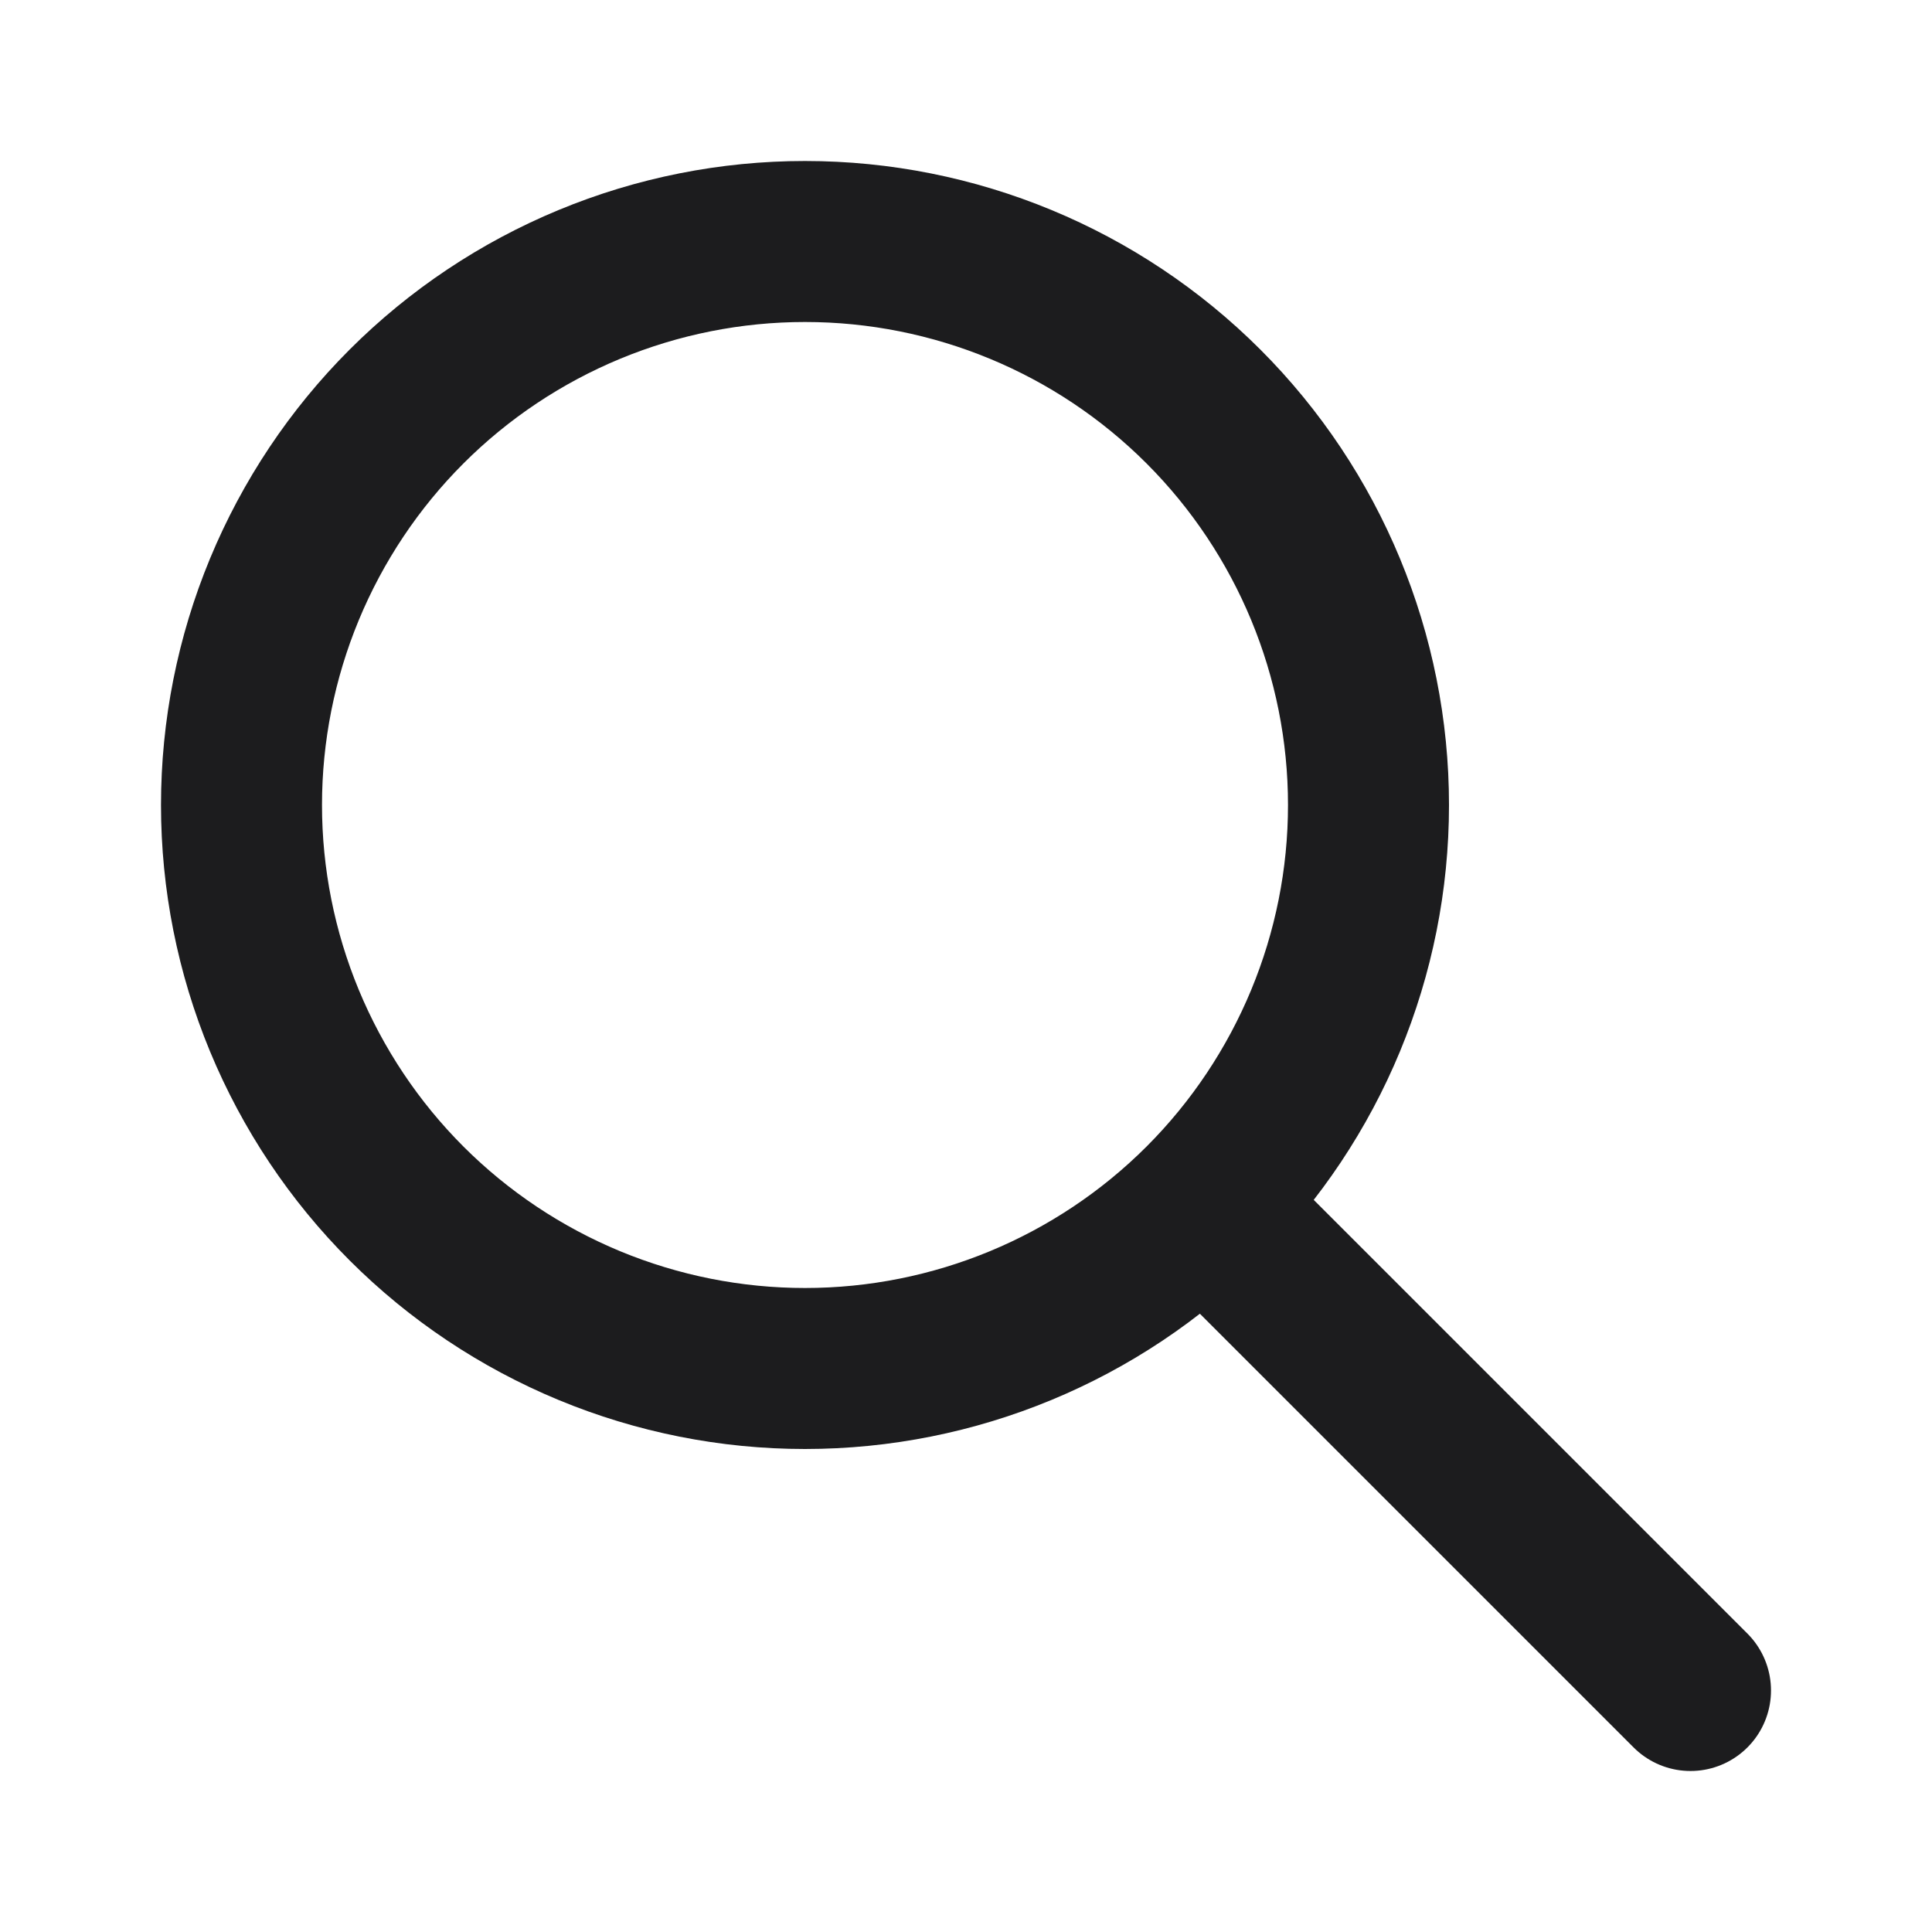
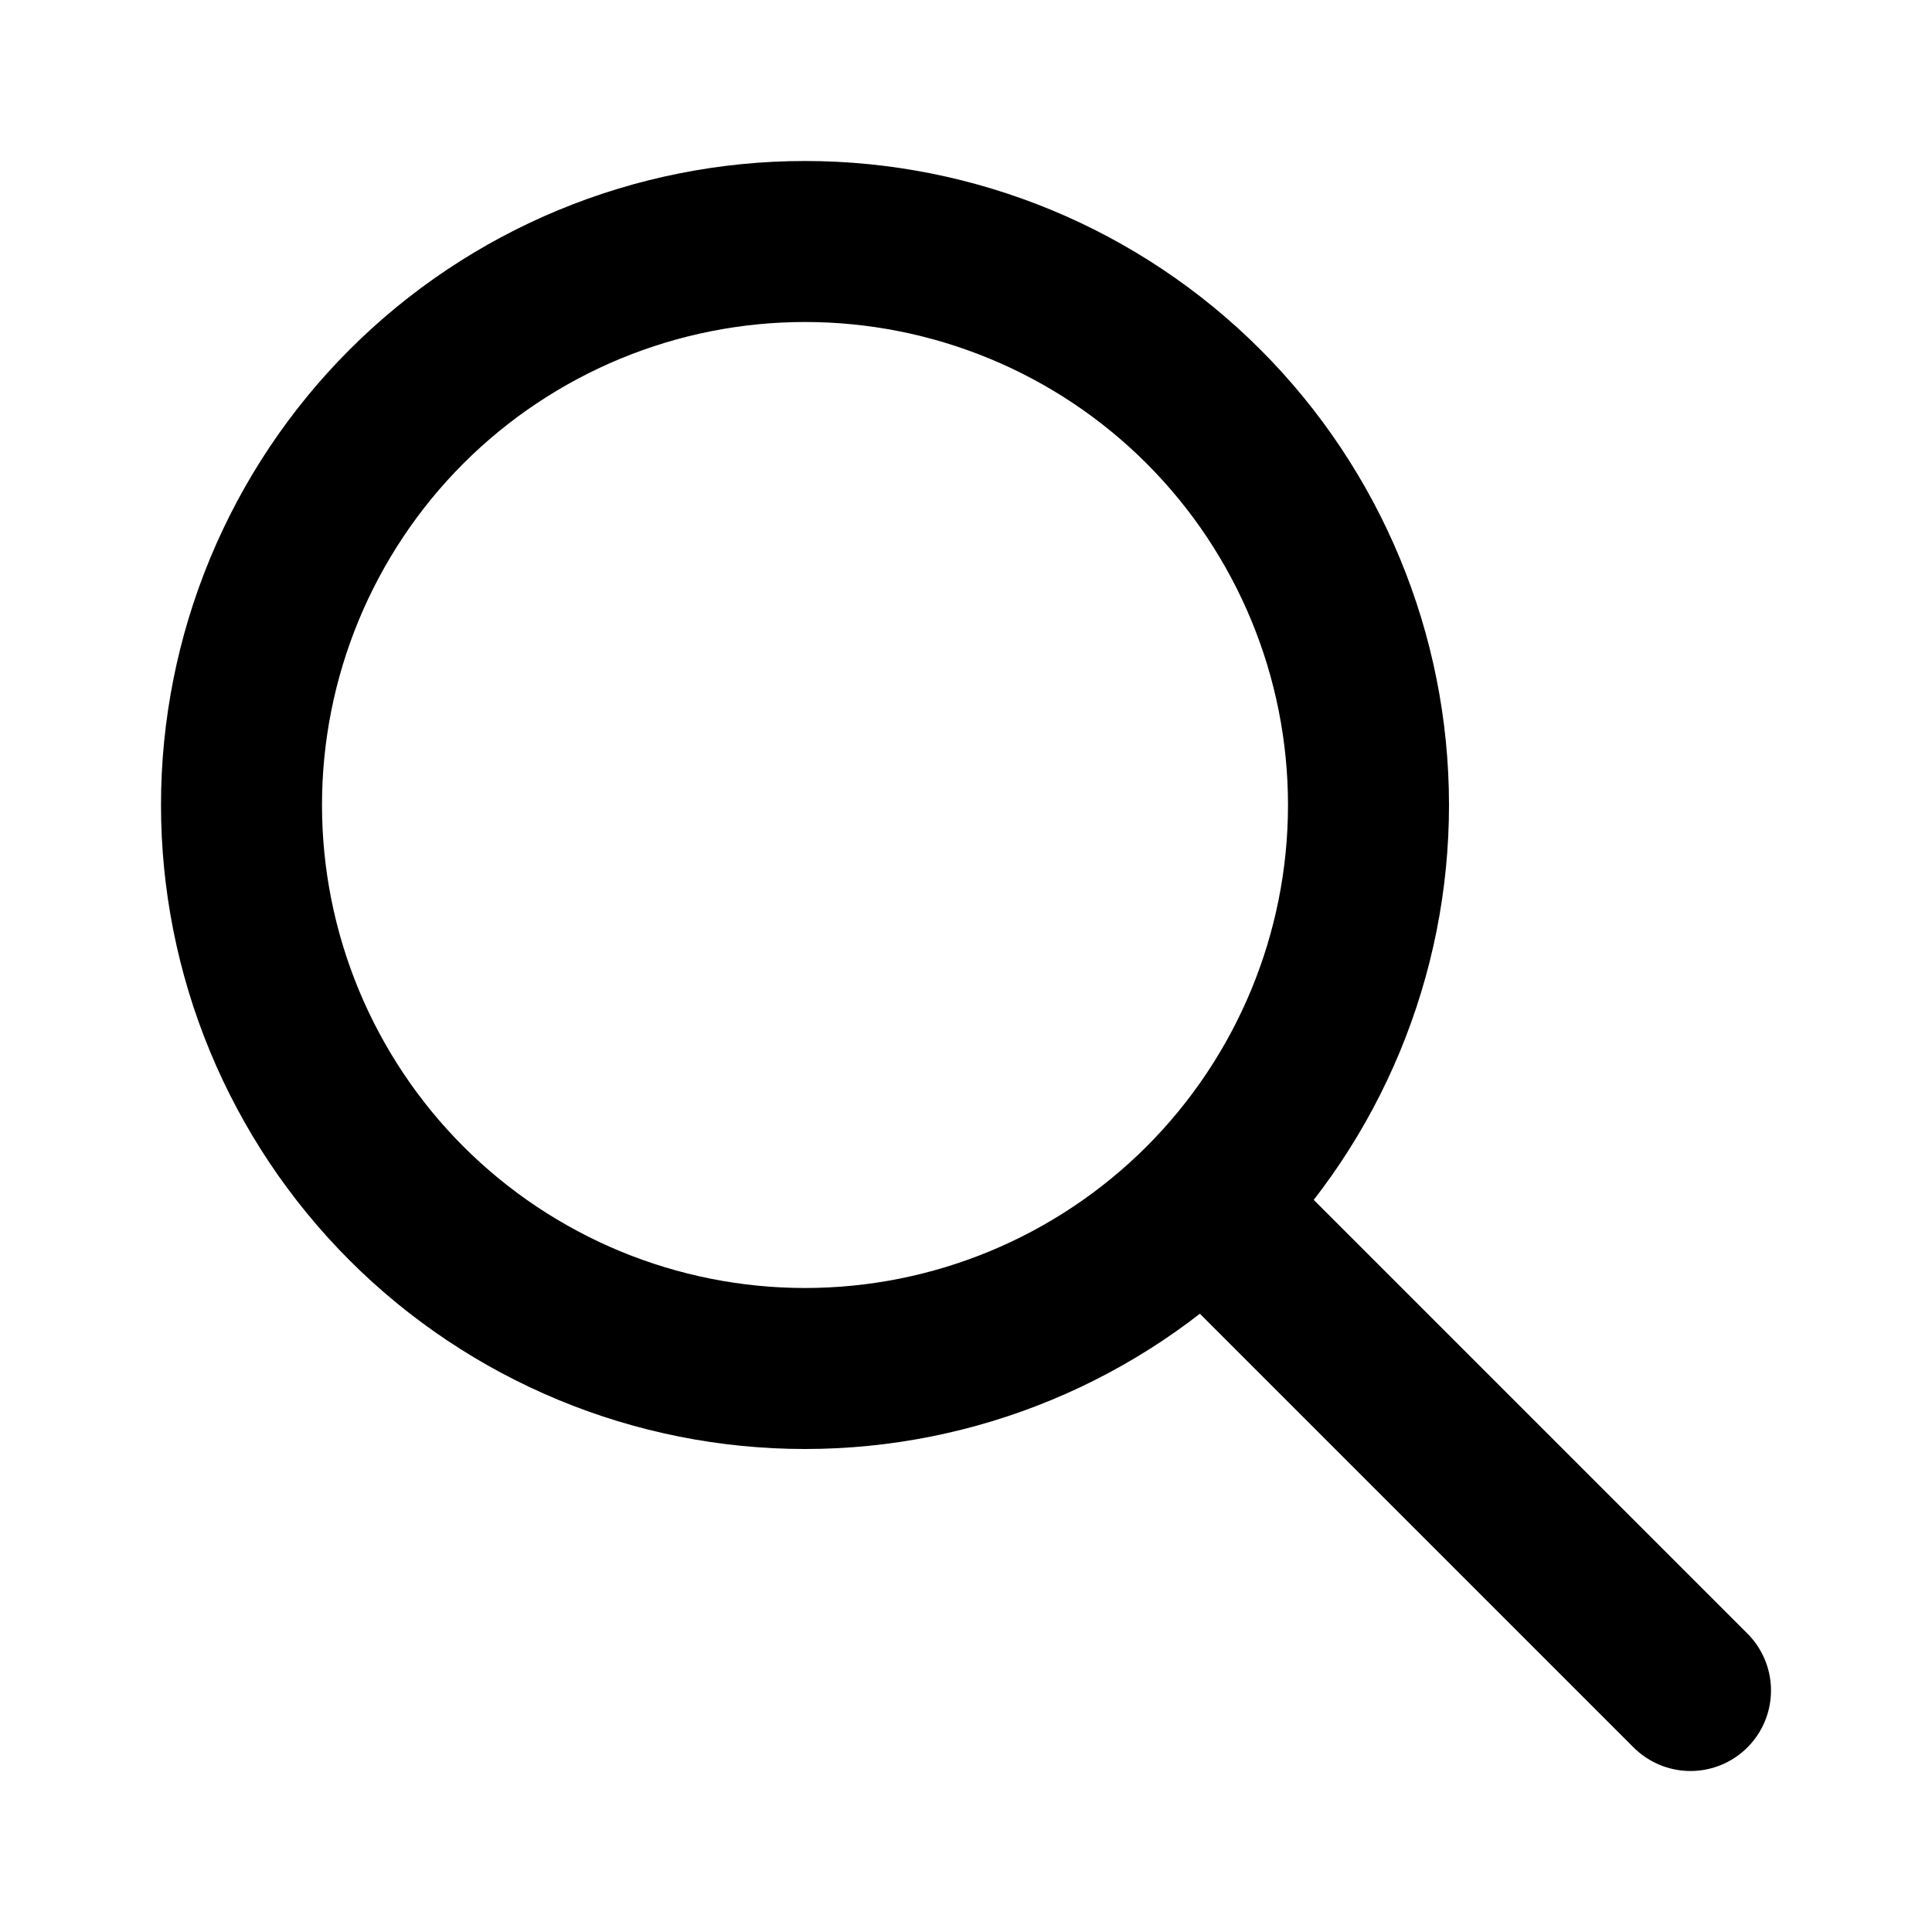
<svg xmlns="http://www.w3.org/2000/svg" width="24" height="24" viewBox="0 0 24 24" fill="none">
-   <path d="M15 15L21 21M10 17C9.081 17 8.171 16.819 7.321 16.467C6.472 16.115 5.7 15.6 5.05 14.95C4.4 14.3 3.885 13.528 3.533 12.679C3.181 11.829 3 10.919 3 10C3 9.081 3.181 8.171 3.533 7.321C3.885 6.472 4.4 5.7 5.05 5.05C5.7 4.4 6.472 3.885 7.321 3.533C8.171 3.181 9.081 3 10 3C11.857 3 13.637 3.737 14.95 5.05C16.262 6.363 17 8.143 17 10C17 11.857 16.262 13.637 14.95 14.95C13.637 16.262 11.857 17 10 17Z" stroke="#1C1C1E" stroke-width="2" stroke-linecap="round" stroke-linejoin="round" />
+   <path d="M15 15L21 21M10 17C9.081 17 8.171 16.819 7.321 16.467C6.472 16.115 5.7 15.6 5.05 14.95C4.4 14.3 3.885 13.528 3.533 12.679C3.181 11.829 3 10.919 3 10C3 9.081 3.181 8.171 3.533 7.321C3.885 6.472 4.4 5.7 5.05 5.05C5.7 4.4 6.472 3.885 7.321 3.533C8.171 3.181 9.081 3 10 3C11.857 3 13.637 3.737 14.95 5.05C16.262 6.363 17 8.143 17 10C17 11.857 16.262 13.637 14.95 14.95C13.637 16.262 11.857 17 10 17Z" stroke="currentColor" stroke-width="2" stroke-linecap="round" stroke-linejoin="round" />
</svg>
